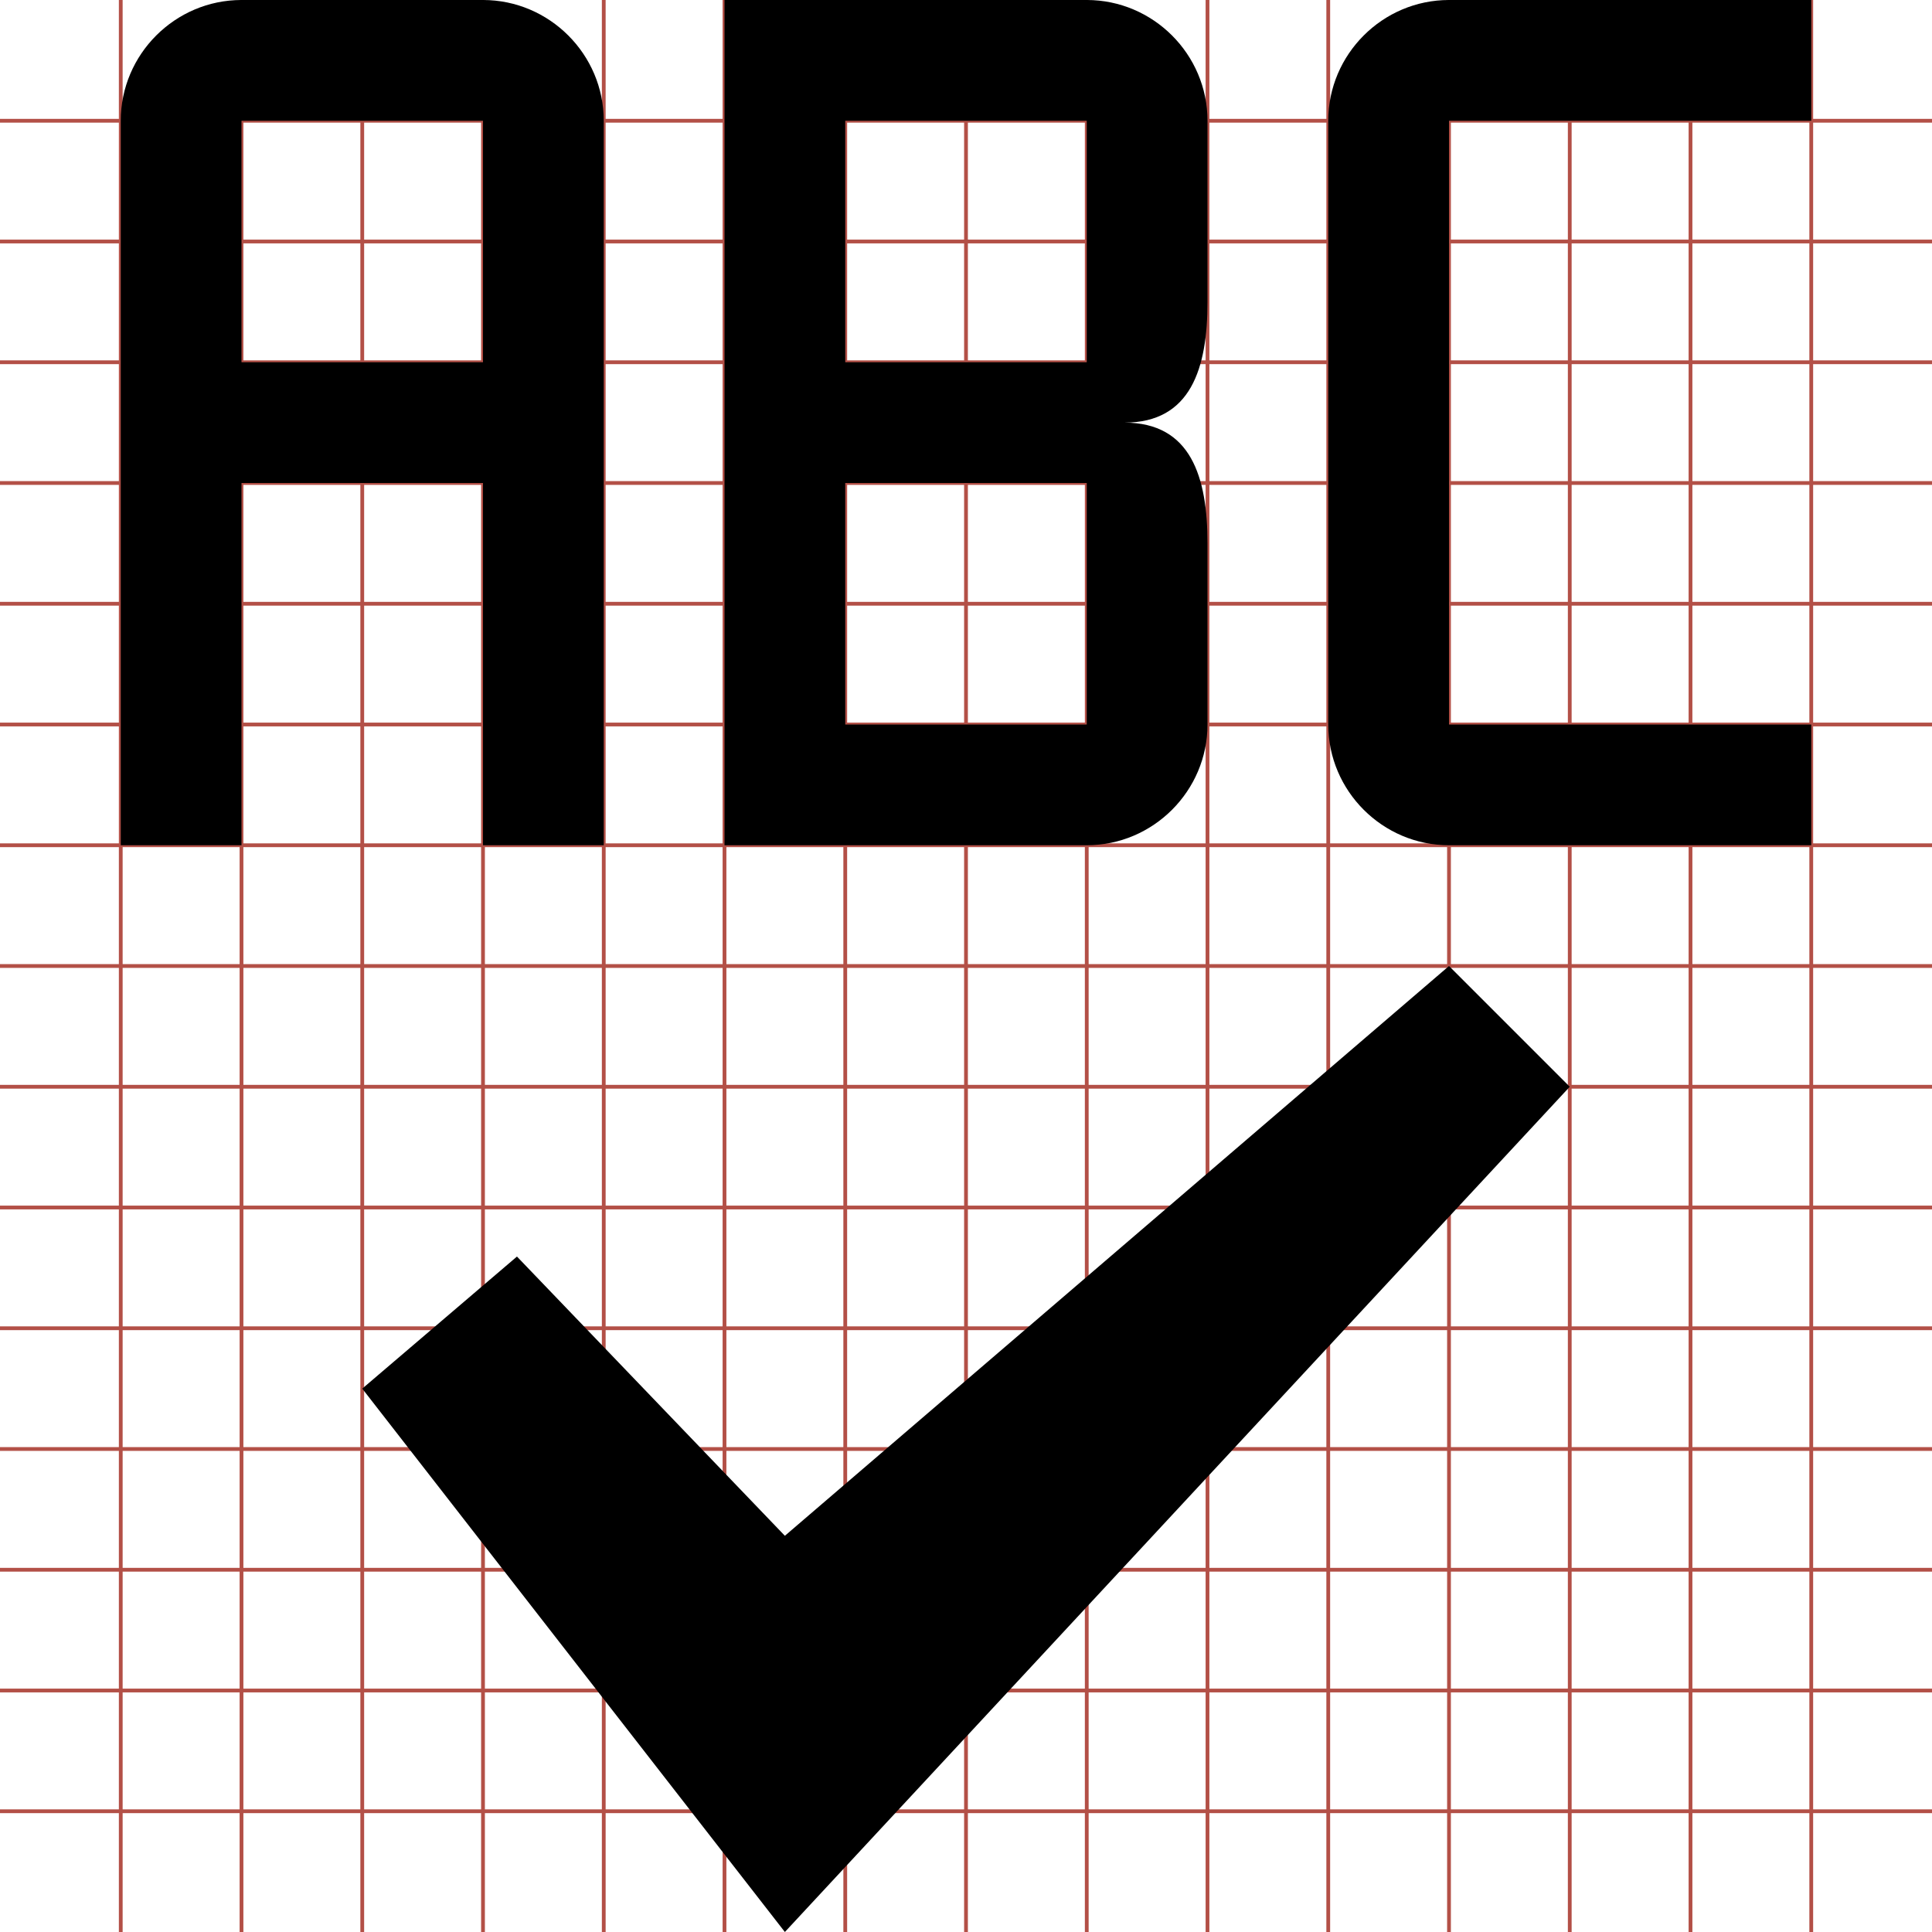
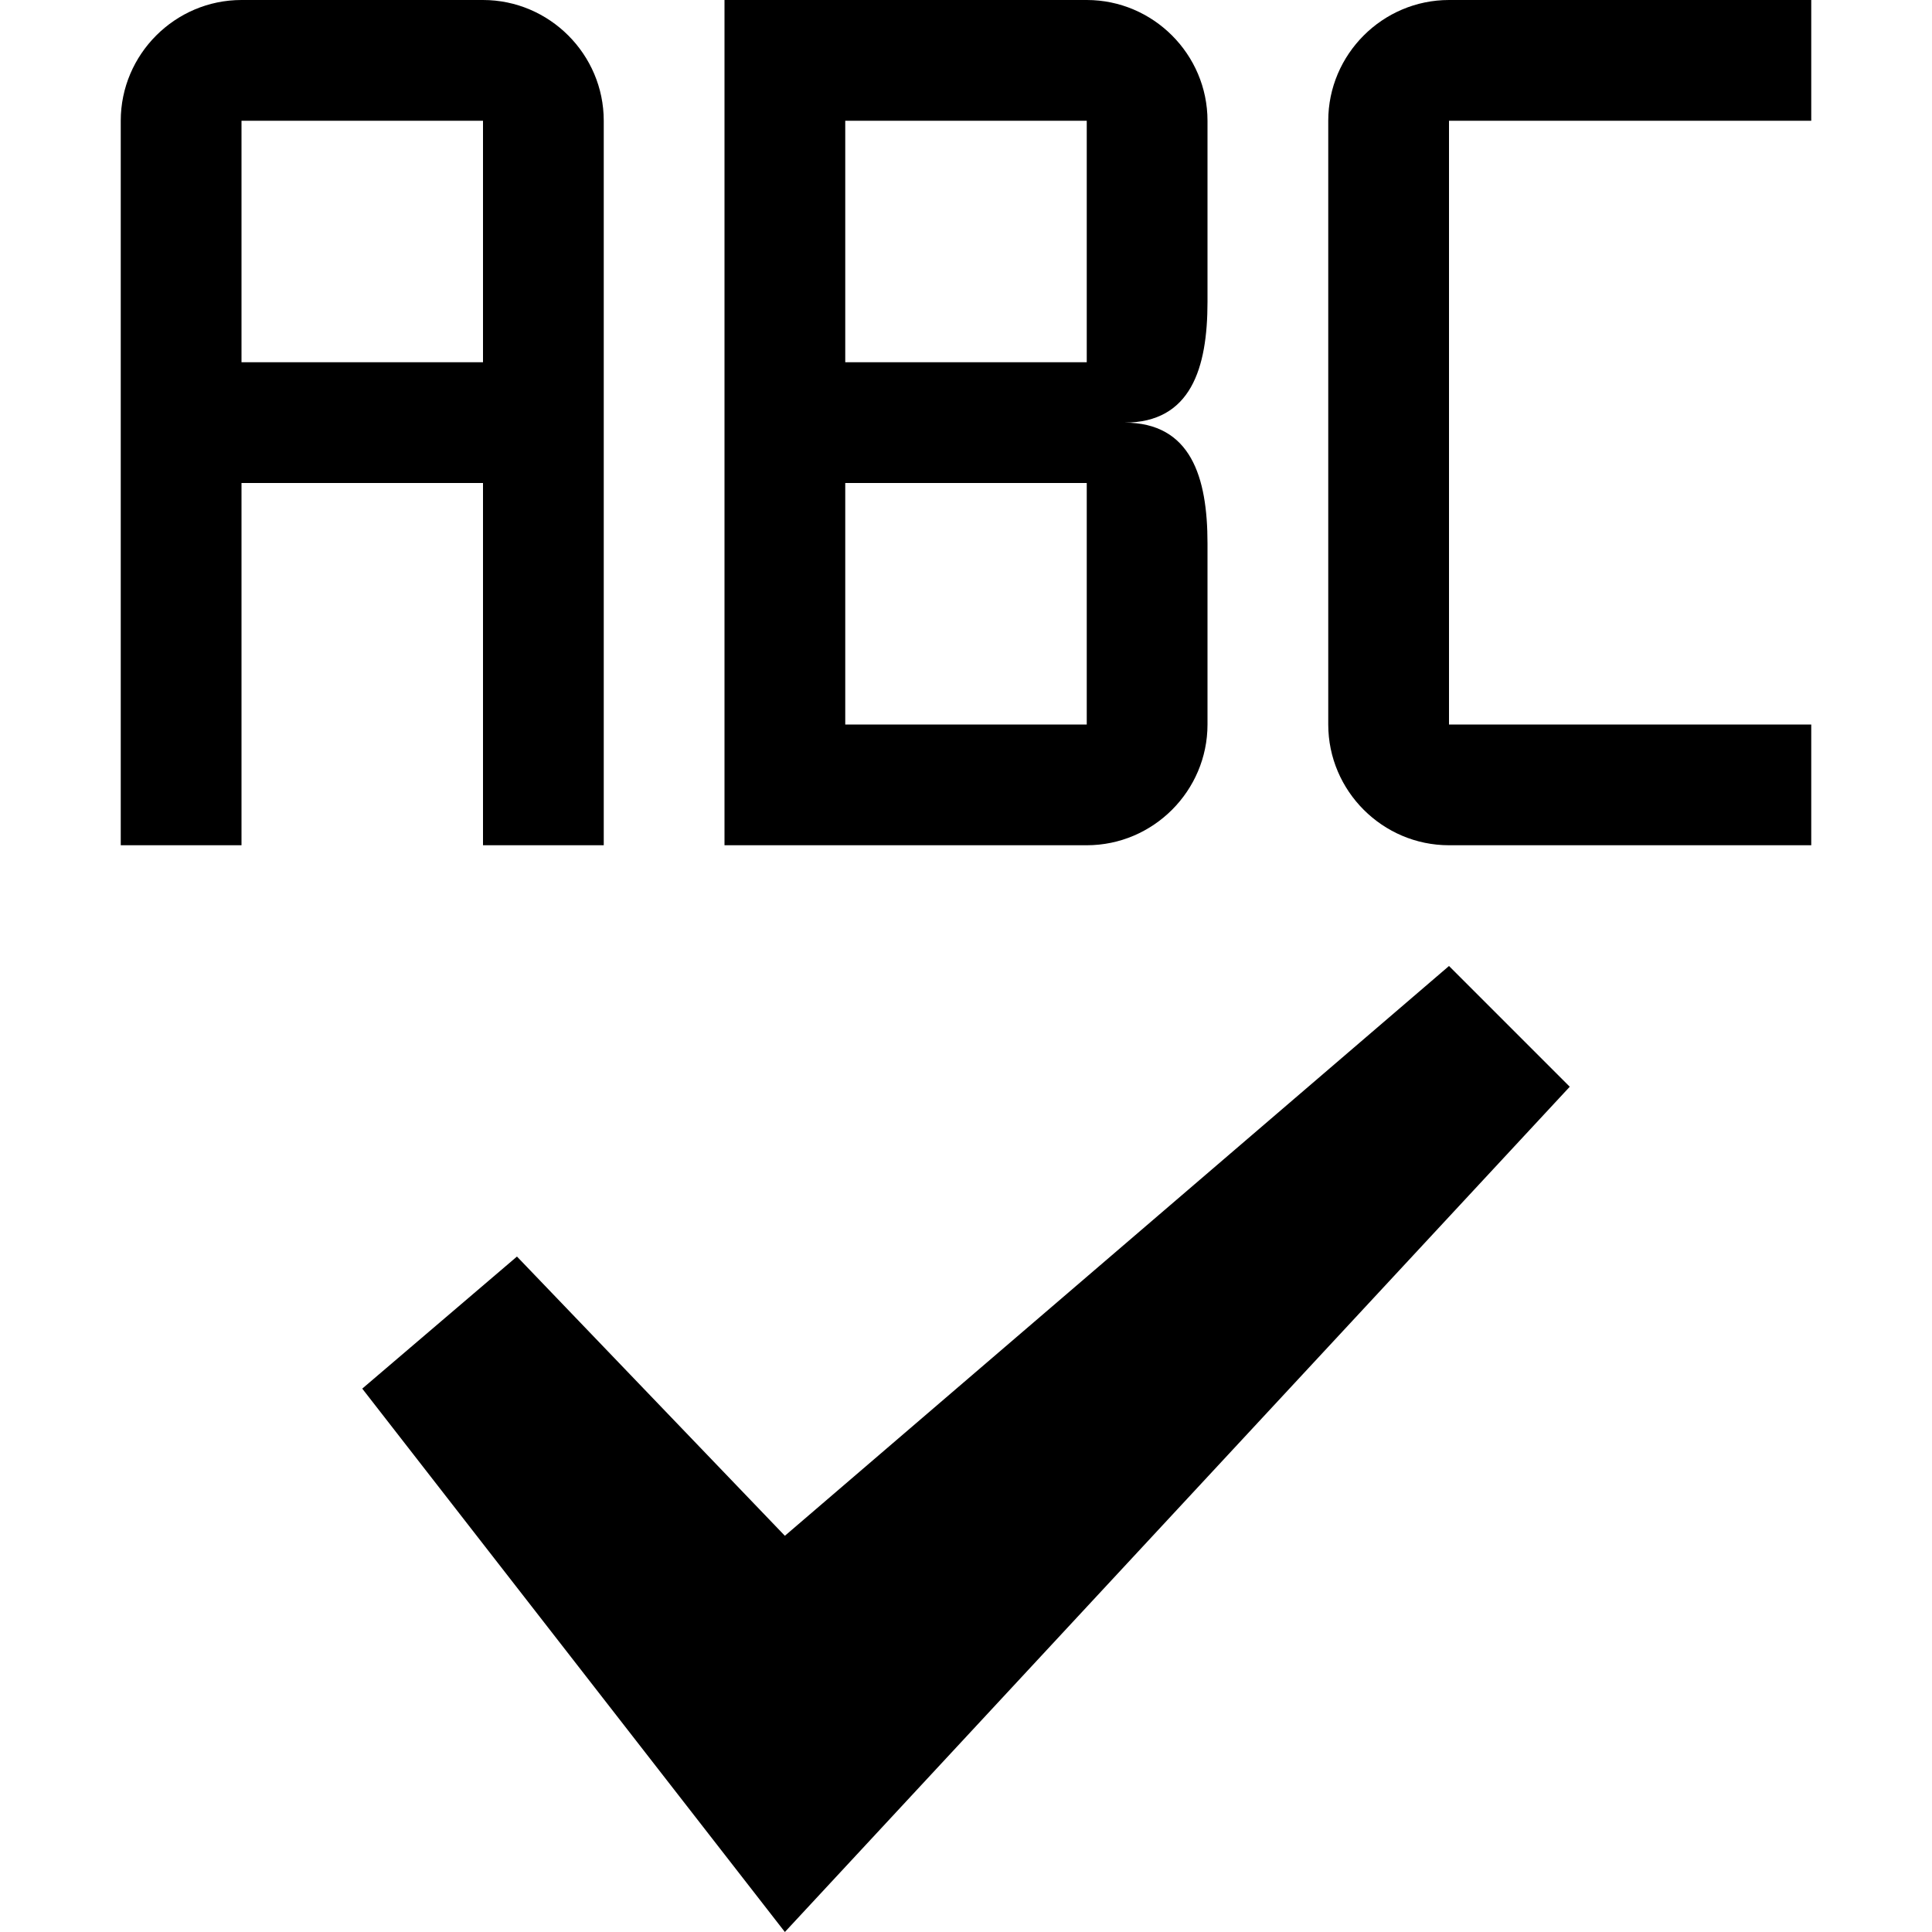
<svg xmlns="http://www.w3.org/2000/svg" width="512" height="512" viewBox="0 0 512 512" fill="#000000">
-   <g class="svgGrid" id="svgGrid">
-     <line stroke-width="1" stroke="#B35047" x1="32" x2="32" y1="0" y2="512" />
-     <line stroke-width="1" stroke="#B35047" x1="64" x2="64" y1="0" y2="512" />
-     <line stroke-width="1" stroke="#B35047" x1="96" x2="96" y1="0" y2="512" />
-     <line stroke-width="1" stroke="#B35047" x1="128" x2="128" y1="0" y2="512" />
-     <line stroke-width="1" stroke="#B35047" x1="160" x2="160" y1="0" y2="512" />
-     <line stroke-width="1" stroke="#B35047" x1="192" x2="192" y1="0" y2="512" />
-     <line stroke-width="1" stroke="#B35047" x1="224" x2="224" y1="0" y2="512" />
-     <line stroke-width="1" stroke="#B35047" x1="256" x2="256" y1="0" y2="512" />
-     <line stroke-width="1" stroke="#B35047" x1="288" x2="288" y1="0" y2="512" />
-     <line stroke-width="1" stroke="#B35047" x1="320" x2="320" y1="0" y2="512" />
-     <line stroke-width="1" stroke="#B35047" x1="352" x2="352" y1="0" y2="512" />
-     <line stroke-width="1" stroke="#B35047" x1="384" x2="384" y1="0" y2="512" />
-     <line stroke-width="1" stroke="#B35047" x1="416" x2="416" y1="0" y2="512" />
-     <line stroke-width="1" stroke="#B35047" x1="448" x2="448" y1="0" y2="512" />
-     <line stroke-width="1" stroke="#B35047" x1="480" x2="480" y1="0" y2="512" />
-     <line stroke-width="1" stroke="#B35047" x1="0" x2="512" y1="32" y2="32" />
-     <line stroke-width="1" stroke="#B35047" x1="0" x2="512" y1="64" y2="64" />
-     <line stroke-width="1" stroke="#B35047" x1="0" x2="512" y1="96" y2="96" />
-     <line stroke-width="1" stroke="#B35047" x1="0" x2="512" y1="128" y2="128" />
-     <line stroke-width="1" stroke="#B35047" x1="0" x2="512" y1="160" y2="160" />
-     <line stroke-width="1" stroke="#B35047" x1="0" x2="512" y1="192" y2="192" />
-     <line stroke-width="1" stroke="#B35047" x1="0" x2="512" y1="224" y2="224" />
-     <line stroke-width="1" stroke="#B35047" x1="0" x2="512" y1="256" y2="256" />
-     <line stroke-width="1" stroke="#B35047" x1="0" x2="512" y1="288" y2="288" />
-     <line stroke-width="1" stroke="#B35047" x1="0" x2="512" y1="320" y2="320" />
-     <line stroke-width="1" stroke="#B35047" x1="0" x2="512" y1="352" y2="352" />
-     <line stroke-width="1" stroke="#B35047" x1="0" x2="512" y1="384" y2="384" />
-     <line stroke-width="1" stroke="#B35047" x1="0" x2="512" y1="416" y2="416" />
-     <line stroke-width="1" stroke="#B35047" x1="0" x2="512" y1="448" y2="448" />
-     <line stroke-width="1" stroke="#B35047" x1="0" x2="512" y1="480" y2="480" />Bundle</g>
  <path d="M 64.00,128.00l 64.00,0.00 l0.00,96.00 l 32.00,0.00 L 160.00,32.00 c0.00-17.60-14.40-32.00-32.00-32.00L 64.00,0.00 C 46.40,0.00, 32.00,14.40, 32.00,32.00l0.00,192.00 l 32.00,0.00 L 64.00,128.00 z M 64.00,32.00l 64.00,0.00 l0.00,64.00 L 64.00,96.00 L 64.00,32.00 z M 480.00,32.00L 480.00,0.00 l-96.00,0.00 c-17.601,0.00-32.00,14.40-32.00,32.00l0.00,160.00 c0.00,17.60, 14.399,32.00, 32.00,32.00l 96.00,0.00 l0.00-32.00 l-96.00,0.00 L 384.00,32.00 L 480.00,32.00 z M 320.00,80.00L 320.00,32.00 c0.00-17.60-14.40-32.00-32.00-32.00l-96.00,0.00 l0.00,224.00 l 96.00,0.00 c 17.60,0.00, 32.00-14.40, 32.00-32.00l0.00-48.00 c0.00-17.60-4.40-32.00-22.00-32.00C 315.60,112.00, 320.00,97.60, 320.00,80.00z M 288.00,192.00l-64.00,0.00 l0.00-64.00 l 64.00,0.00 L 288.00,192.00 z M 288.00,96.00l-64.00,0.00 L 224.00,32.00 l 64.00,0.00 L 288.00,96.00 zM 416.00,288.00 L 208.00,512.00 L 96.00,368.00 L 137.00,333.00 L 208.00,407.00 L 384.00,256.00 Z" />
</svg>
